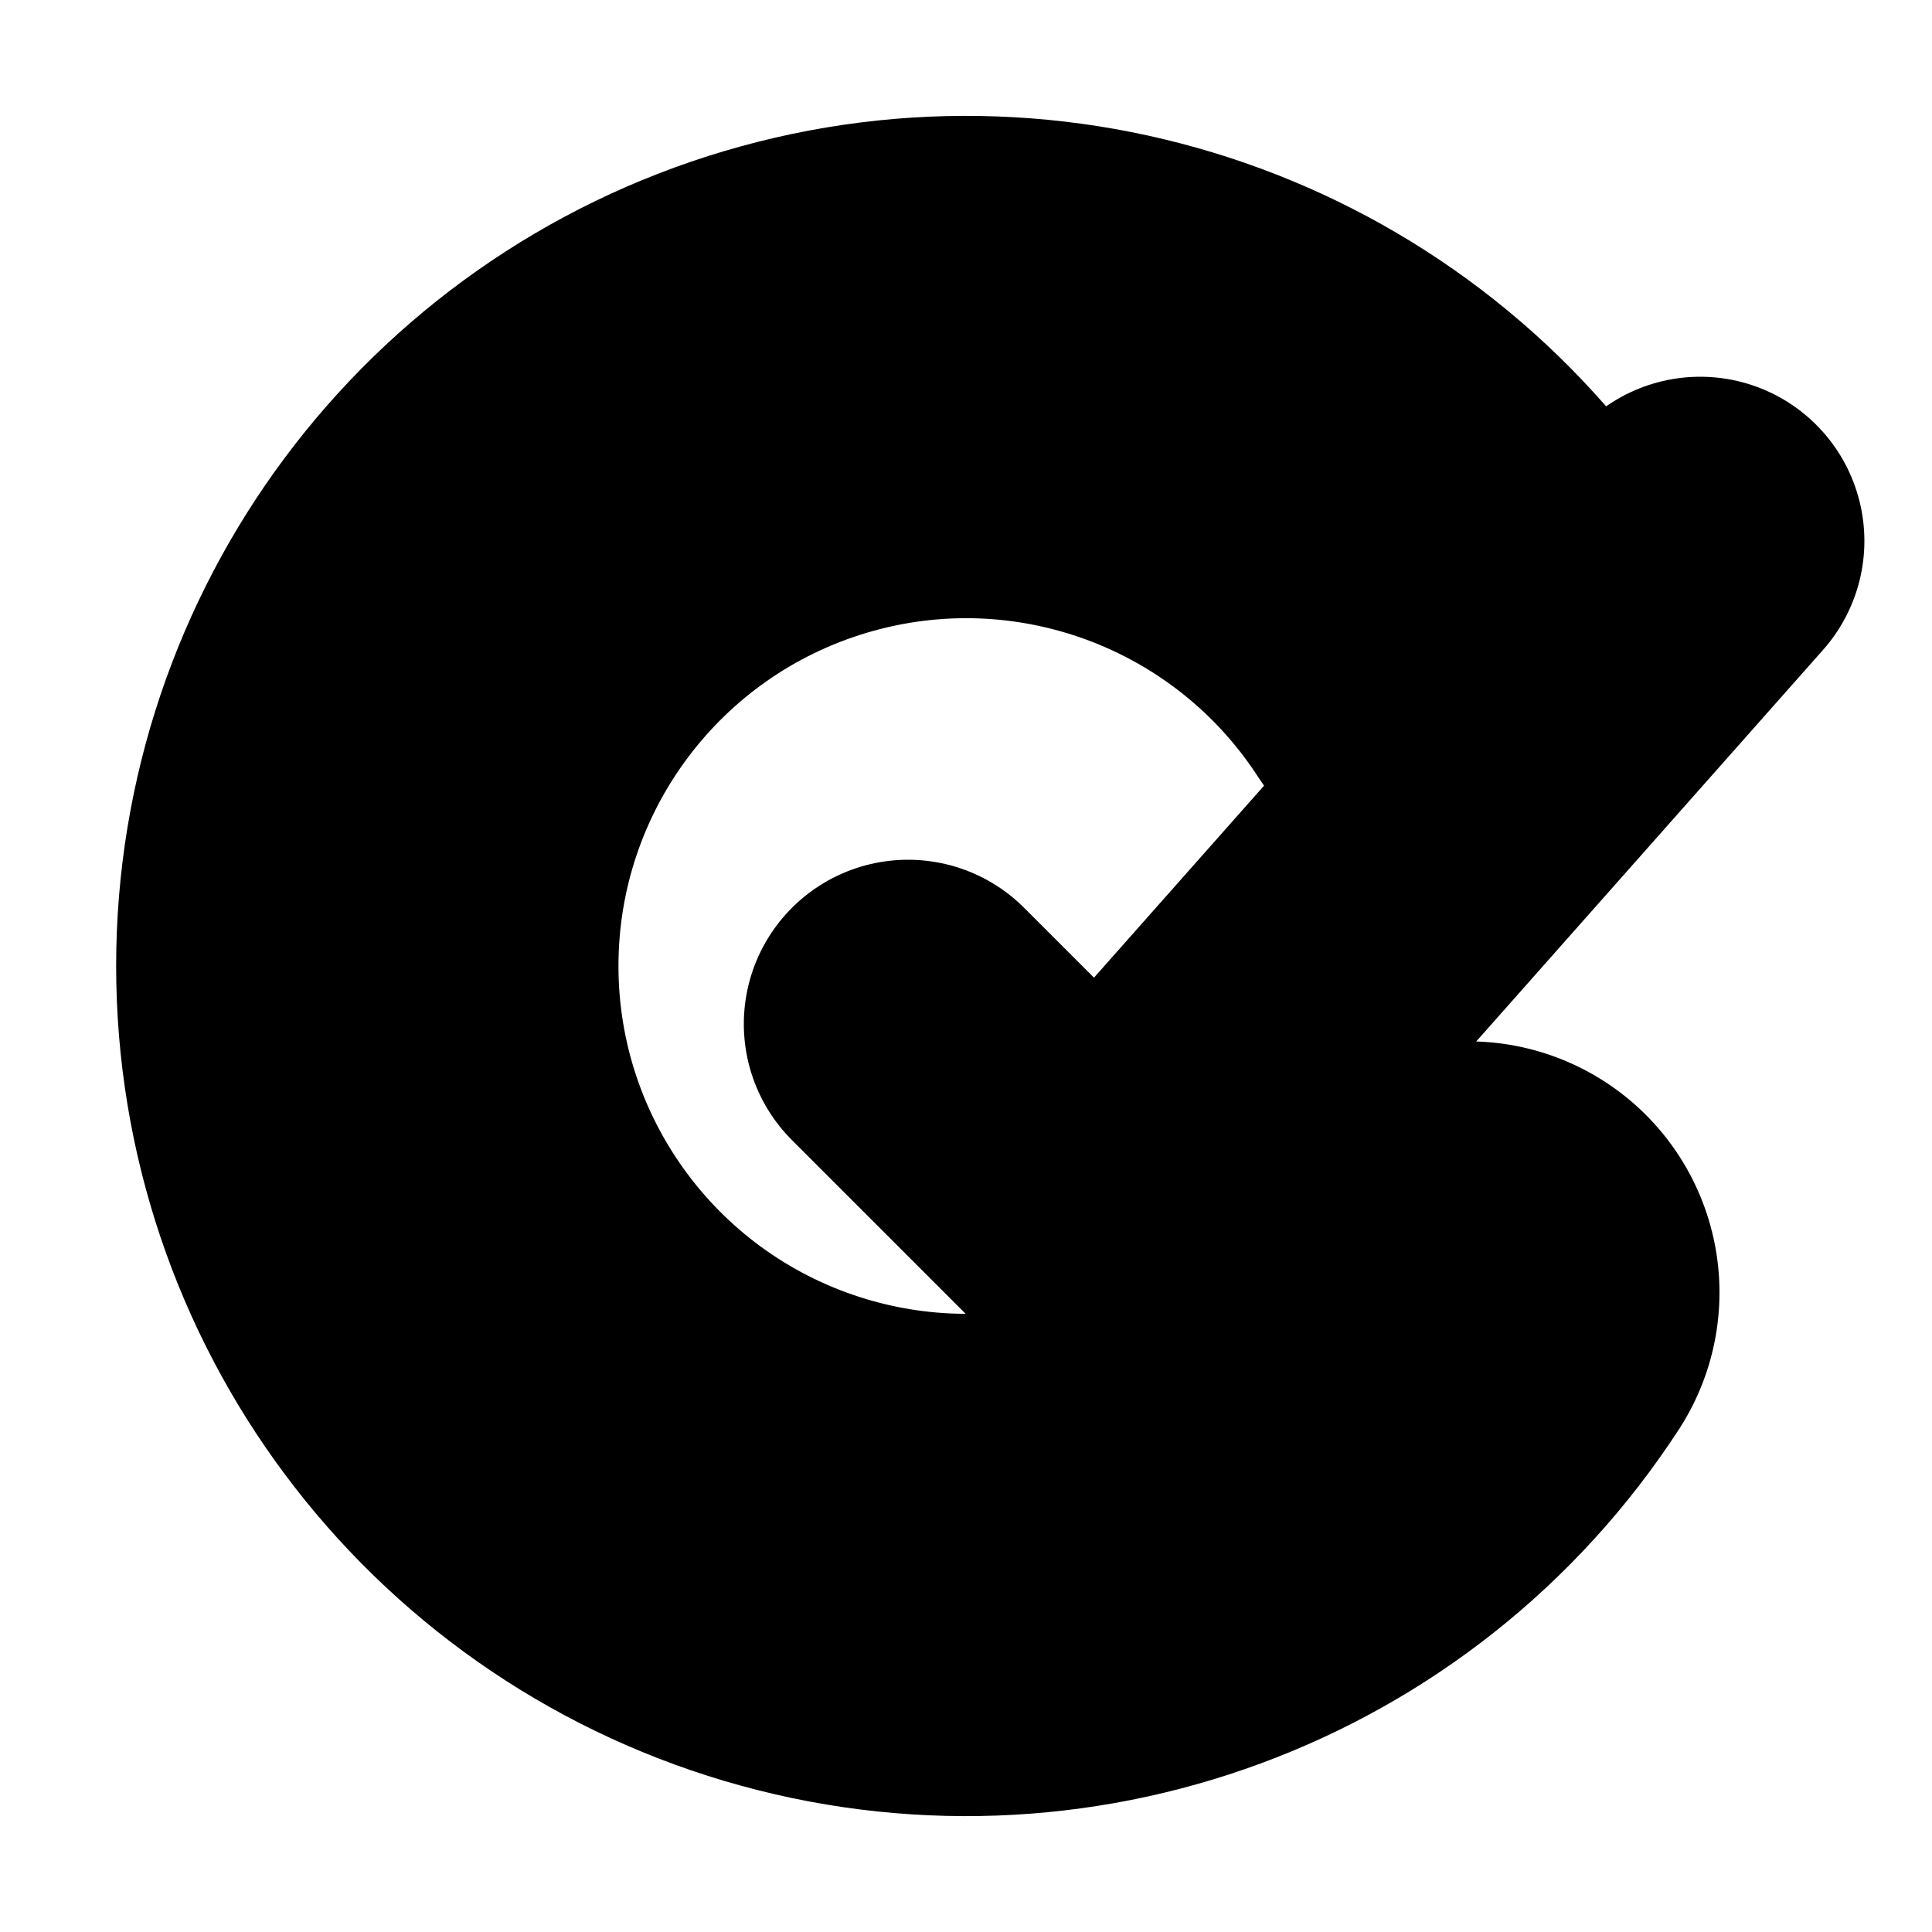
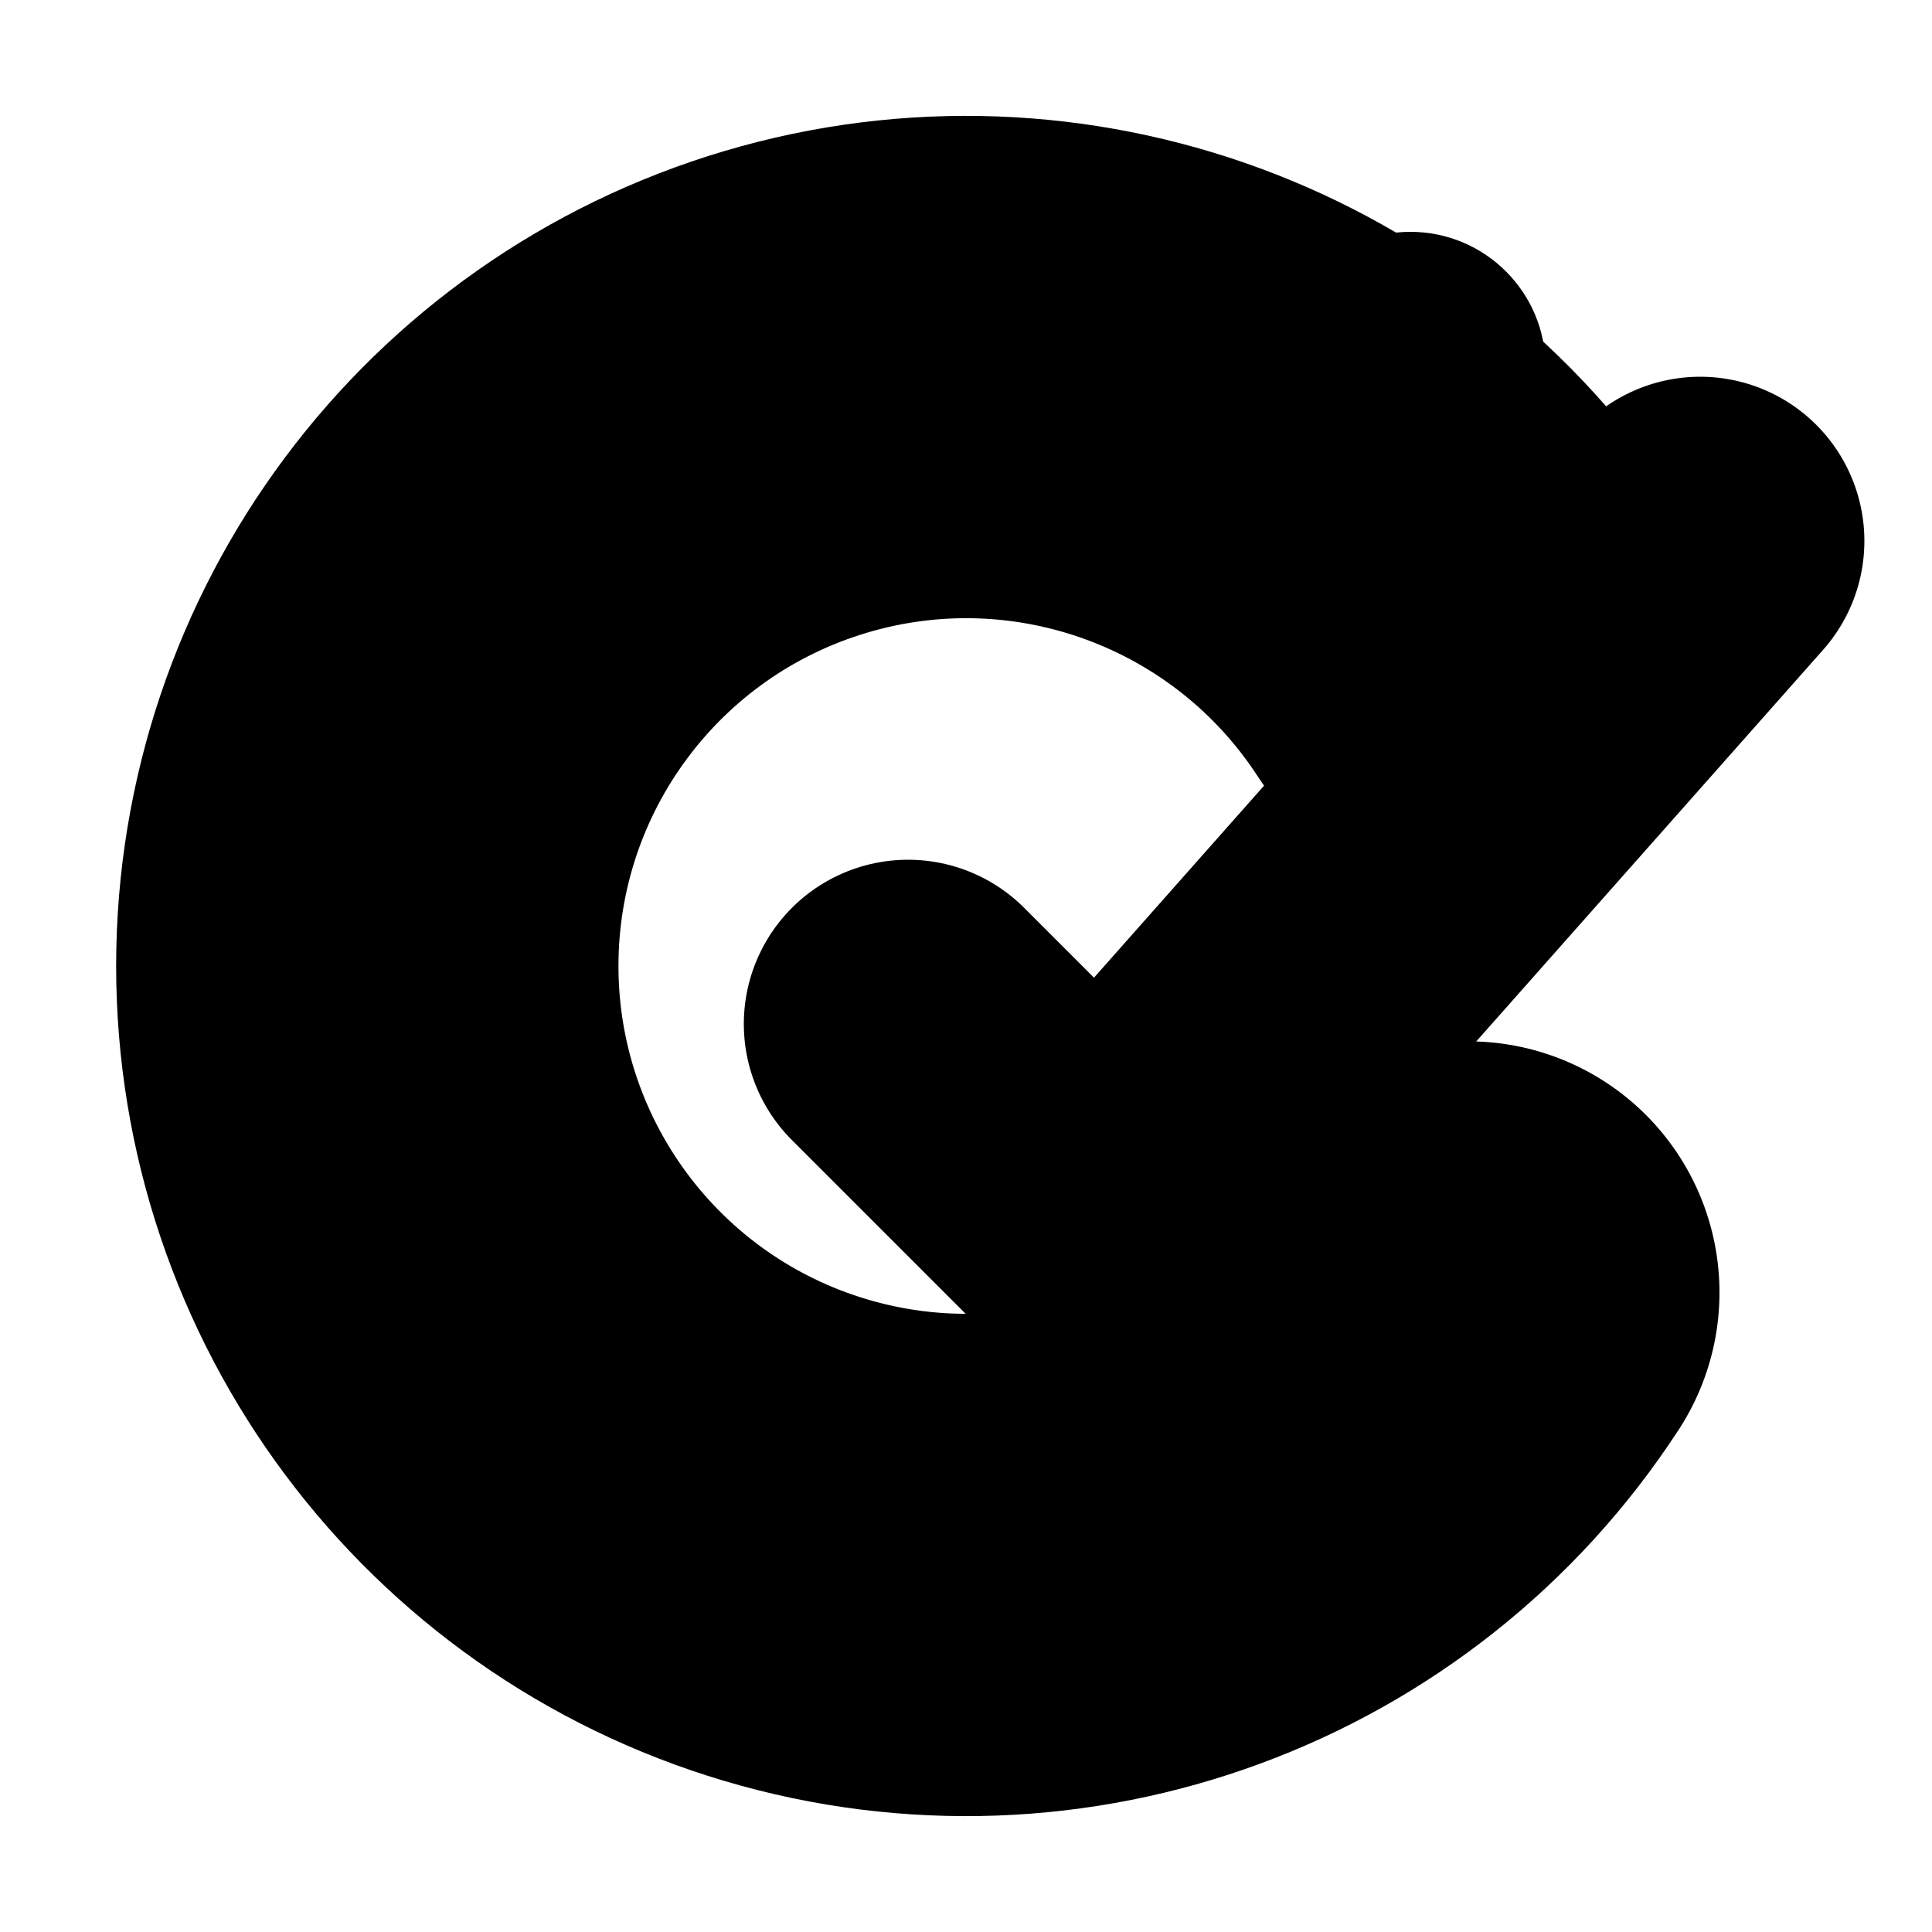
<svg xmlns="http://www.w3.org/2000/svg" viewBox="0 0 100 100">
  <path d="M 76.0 66.9 A 31 31 0 1 1 76.0 33.1" fill="none" stroke="#000" stroke-width="26" stroke-linecap="round" />
  <path d="M 47 53 L 57 63 L 88 28" fill="none" stroke="#000" stroke-width="17" stroke-linecap="round" stroke-linejoin="round" />
+   <circle cx="73" cy="19" r="7" fill="#000" />
</svg>
